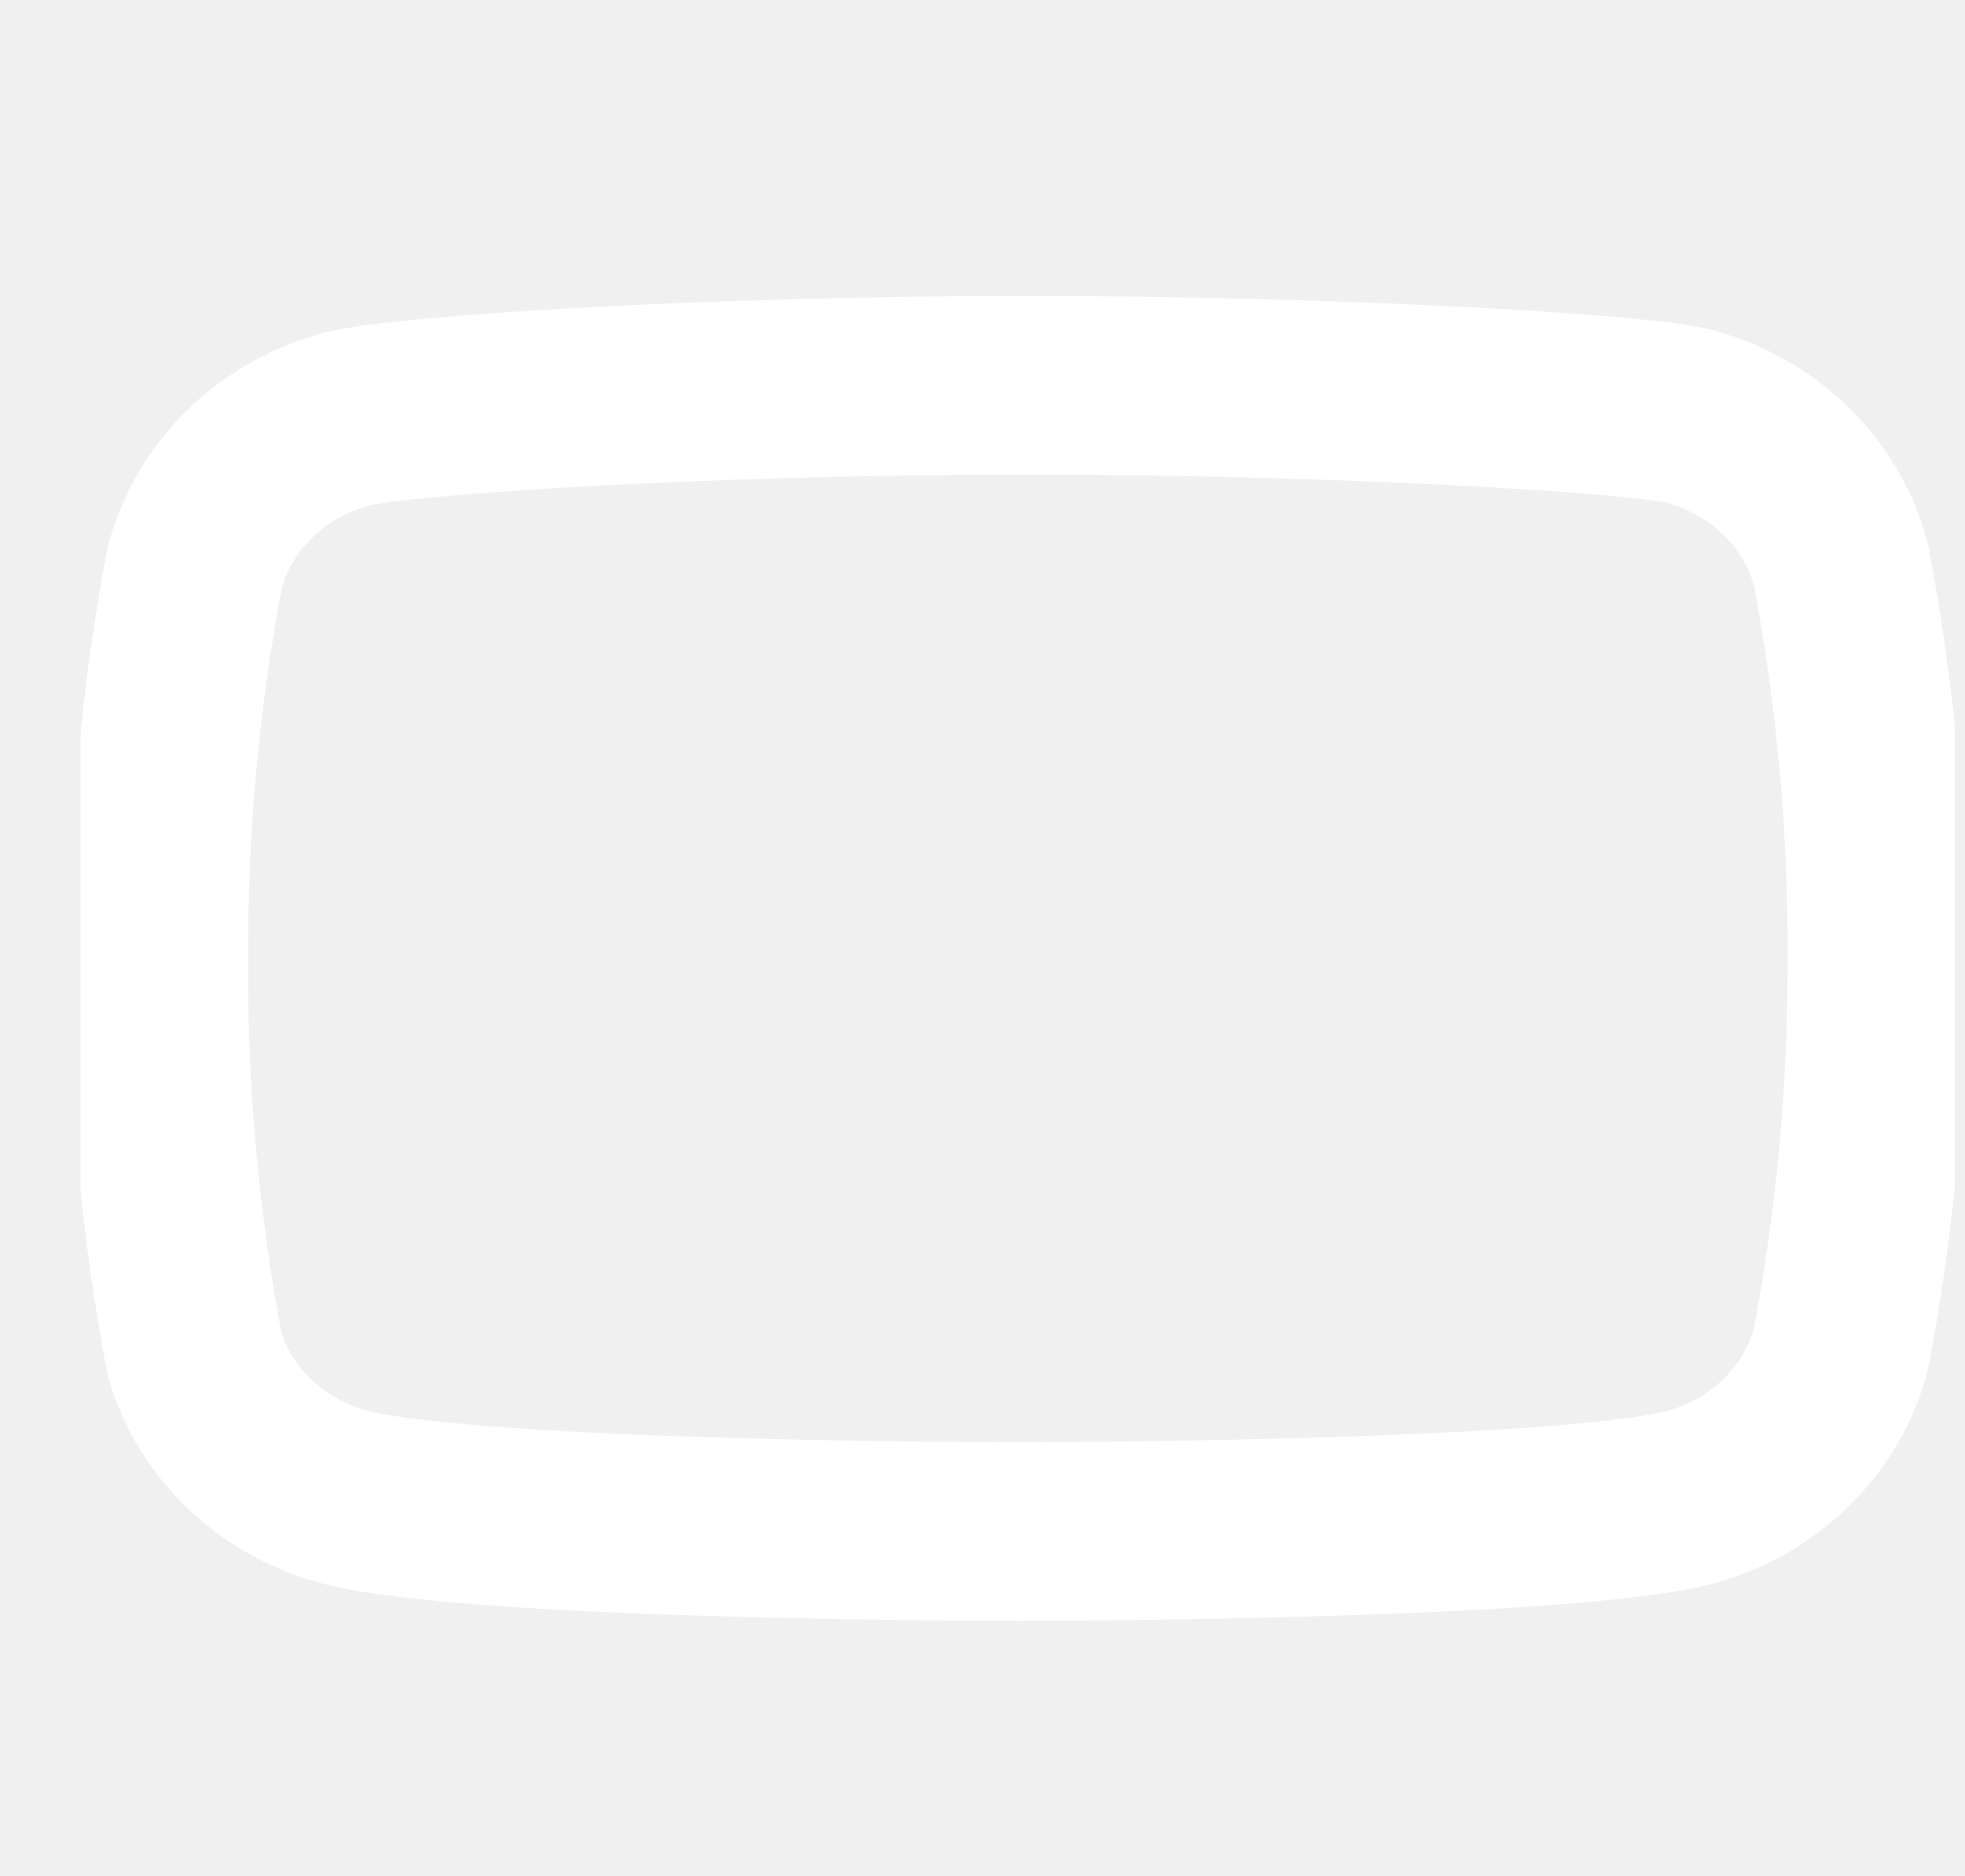
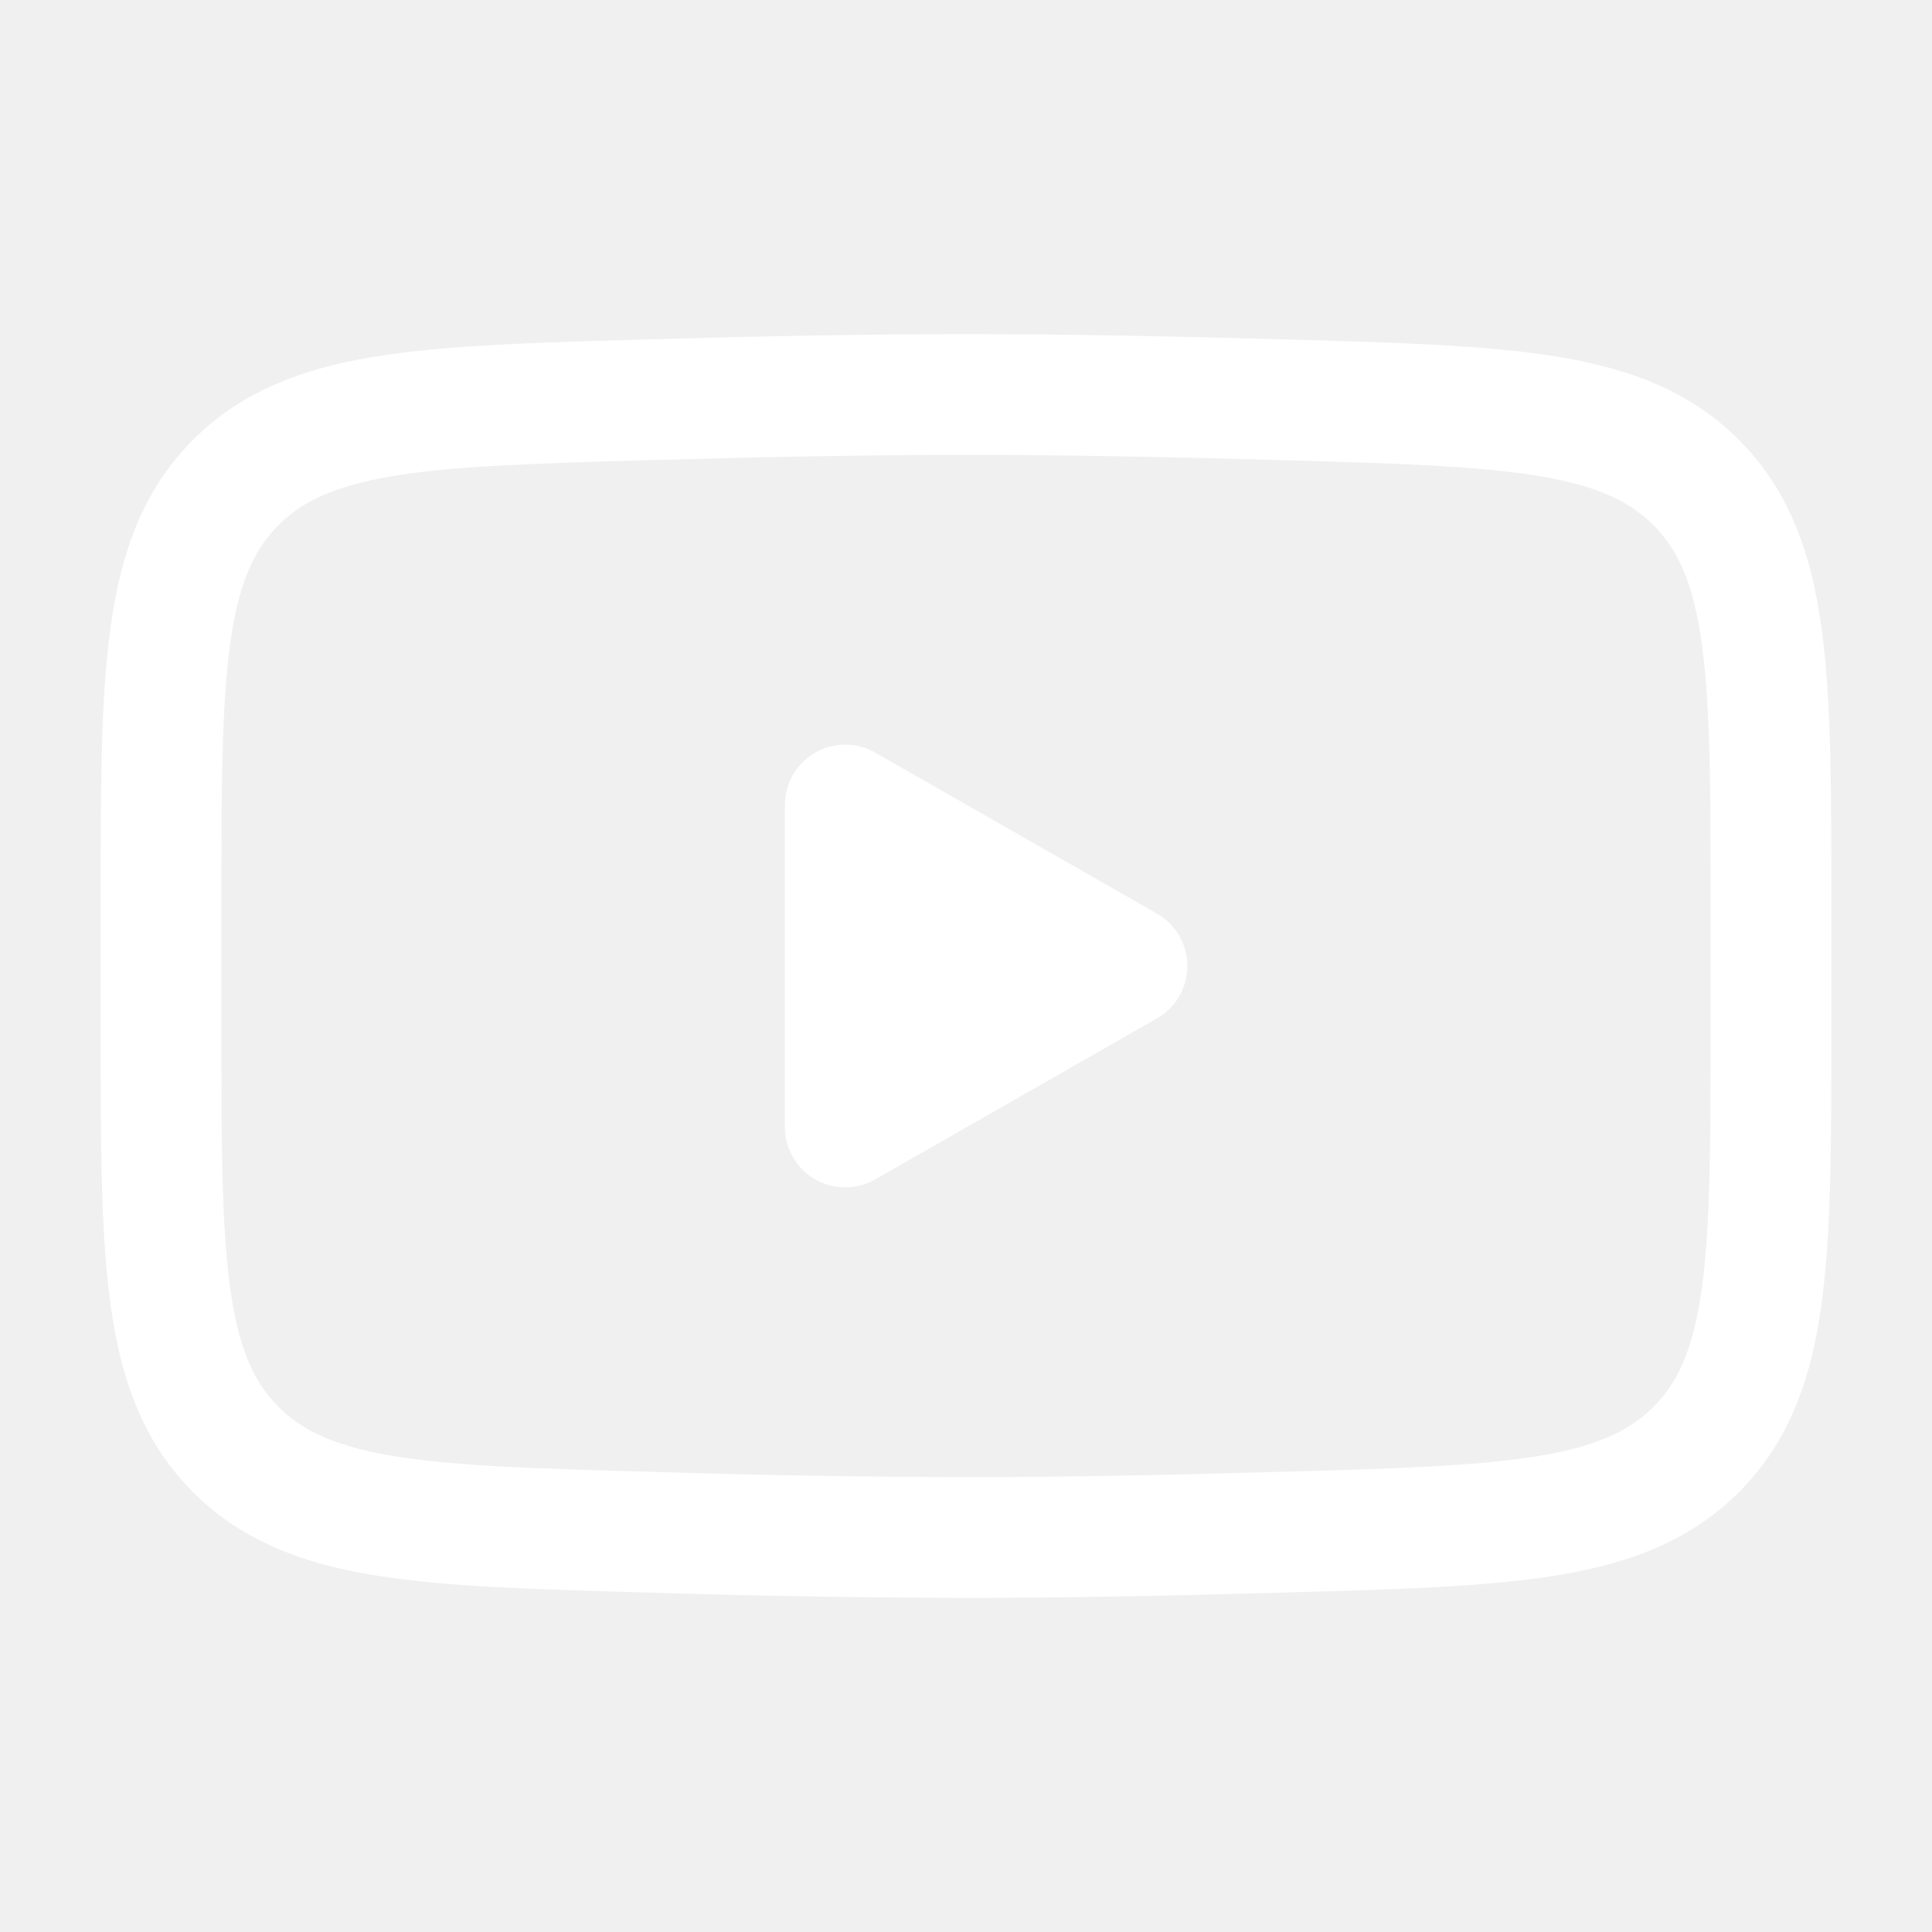
- <svg xmlns="http://www.w3.org/2000/svg" width="22" height="21" viewBox="0 0 22 21" fill="none">
-   <g clip-path="url(#clip0_1136_909)">
-     <path d="M19.997 5.276C20.295 5.568 20.507 5.929 20.611 6.323C20.888 7.783 21.023 9.264 21.013 10.748C21.018 12.209 20.884 13.668 20.611 15.107C20.507 15.501 20.295 15.861 19.997 16.153C19.7 16.445 19.326 16.656 18.915 16.767C17.411 17.149 11.395 17.149 11.395 17.149C11.395 17.149 5.38 17.149 3.876 16.767C3.473 16.662 3.105 16.46 2.808 16.181C2.511 15.902 2.295 15.555 2.18 15.173C1.903 13.713 1.768 12.231 1.778 10.748C1.77 9.275 1.905 7.805 2.18 6.356C2.284 5.962 2.495 5.601 2.793 5.309C3.091 5.018 3.465 4.806 3.876 4.695C4.497 4.529 7.948 4.317 11.395 4.314C14.882 4.31 18.366 4.515 18.915 4.662C19.326 4.773 19.7 4.985 19.997 5.276Z" stroke="white" stroke-width="2" stroke-linecap="round" stroke-linejoin="round" />
-   </g>
-   <defs>
-     <clipPath id="clip0_1136_909">
-       <rect width="20.984" height="19.925" fill="white" transform="translate(0.902344 0.992188)" />
-     </clipPath>
-   </defs>
+ <svg xmlns="http://www.w3.org/2000/svg" width="24" height="24" viewBox="0 0 24 24" fill="none">
+   <path d="M14 12L10.5 14V10L14 12Z" fill="white" stroke="white" stroke-width="1.5" stroke-linecap="round" stroke-linejoin="round" />
+   <path d="M2 12.707V11.292C2 8.397 2 6.949 2.905 6.018C3.811 5.086 5.237 5.046 8.088 4.965C9.438 4.927 10.818 4.9 12 4.9C13.181 4.9 14.561 4.927 15.912 4.965C18.763 5.046 20.189 5.086 21.094 6.018C22 6.949 22 8.398 22 11.292V12.707C22 15.603 22 17.05 21.095 17.982C20.189 18.913 18.764 18.954 15.912 19.034C14.562 19.073 13.182 19.1 12 19.1C10.696 19.096 9.392 19.075 8.088 19.034C5.237 18.954 3.811 18.914 2.905 17.982C2 17.05 2 15.602 2 12.708V12.707Z" stroke="white" stroke-width="1.5" />
</svg>
